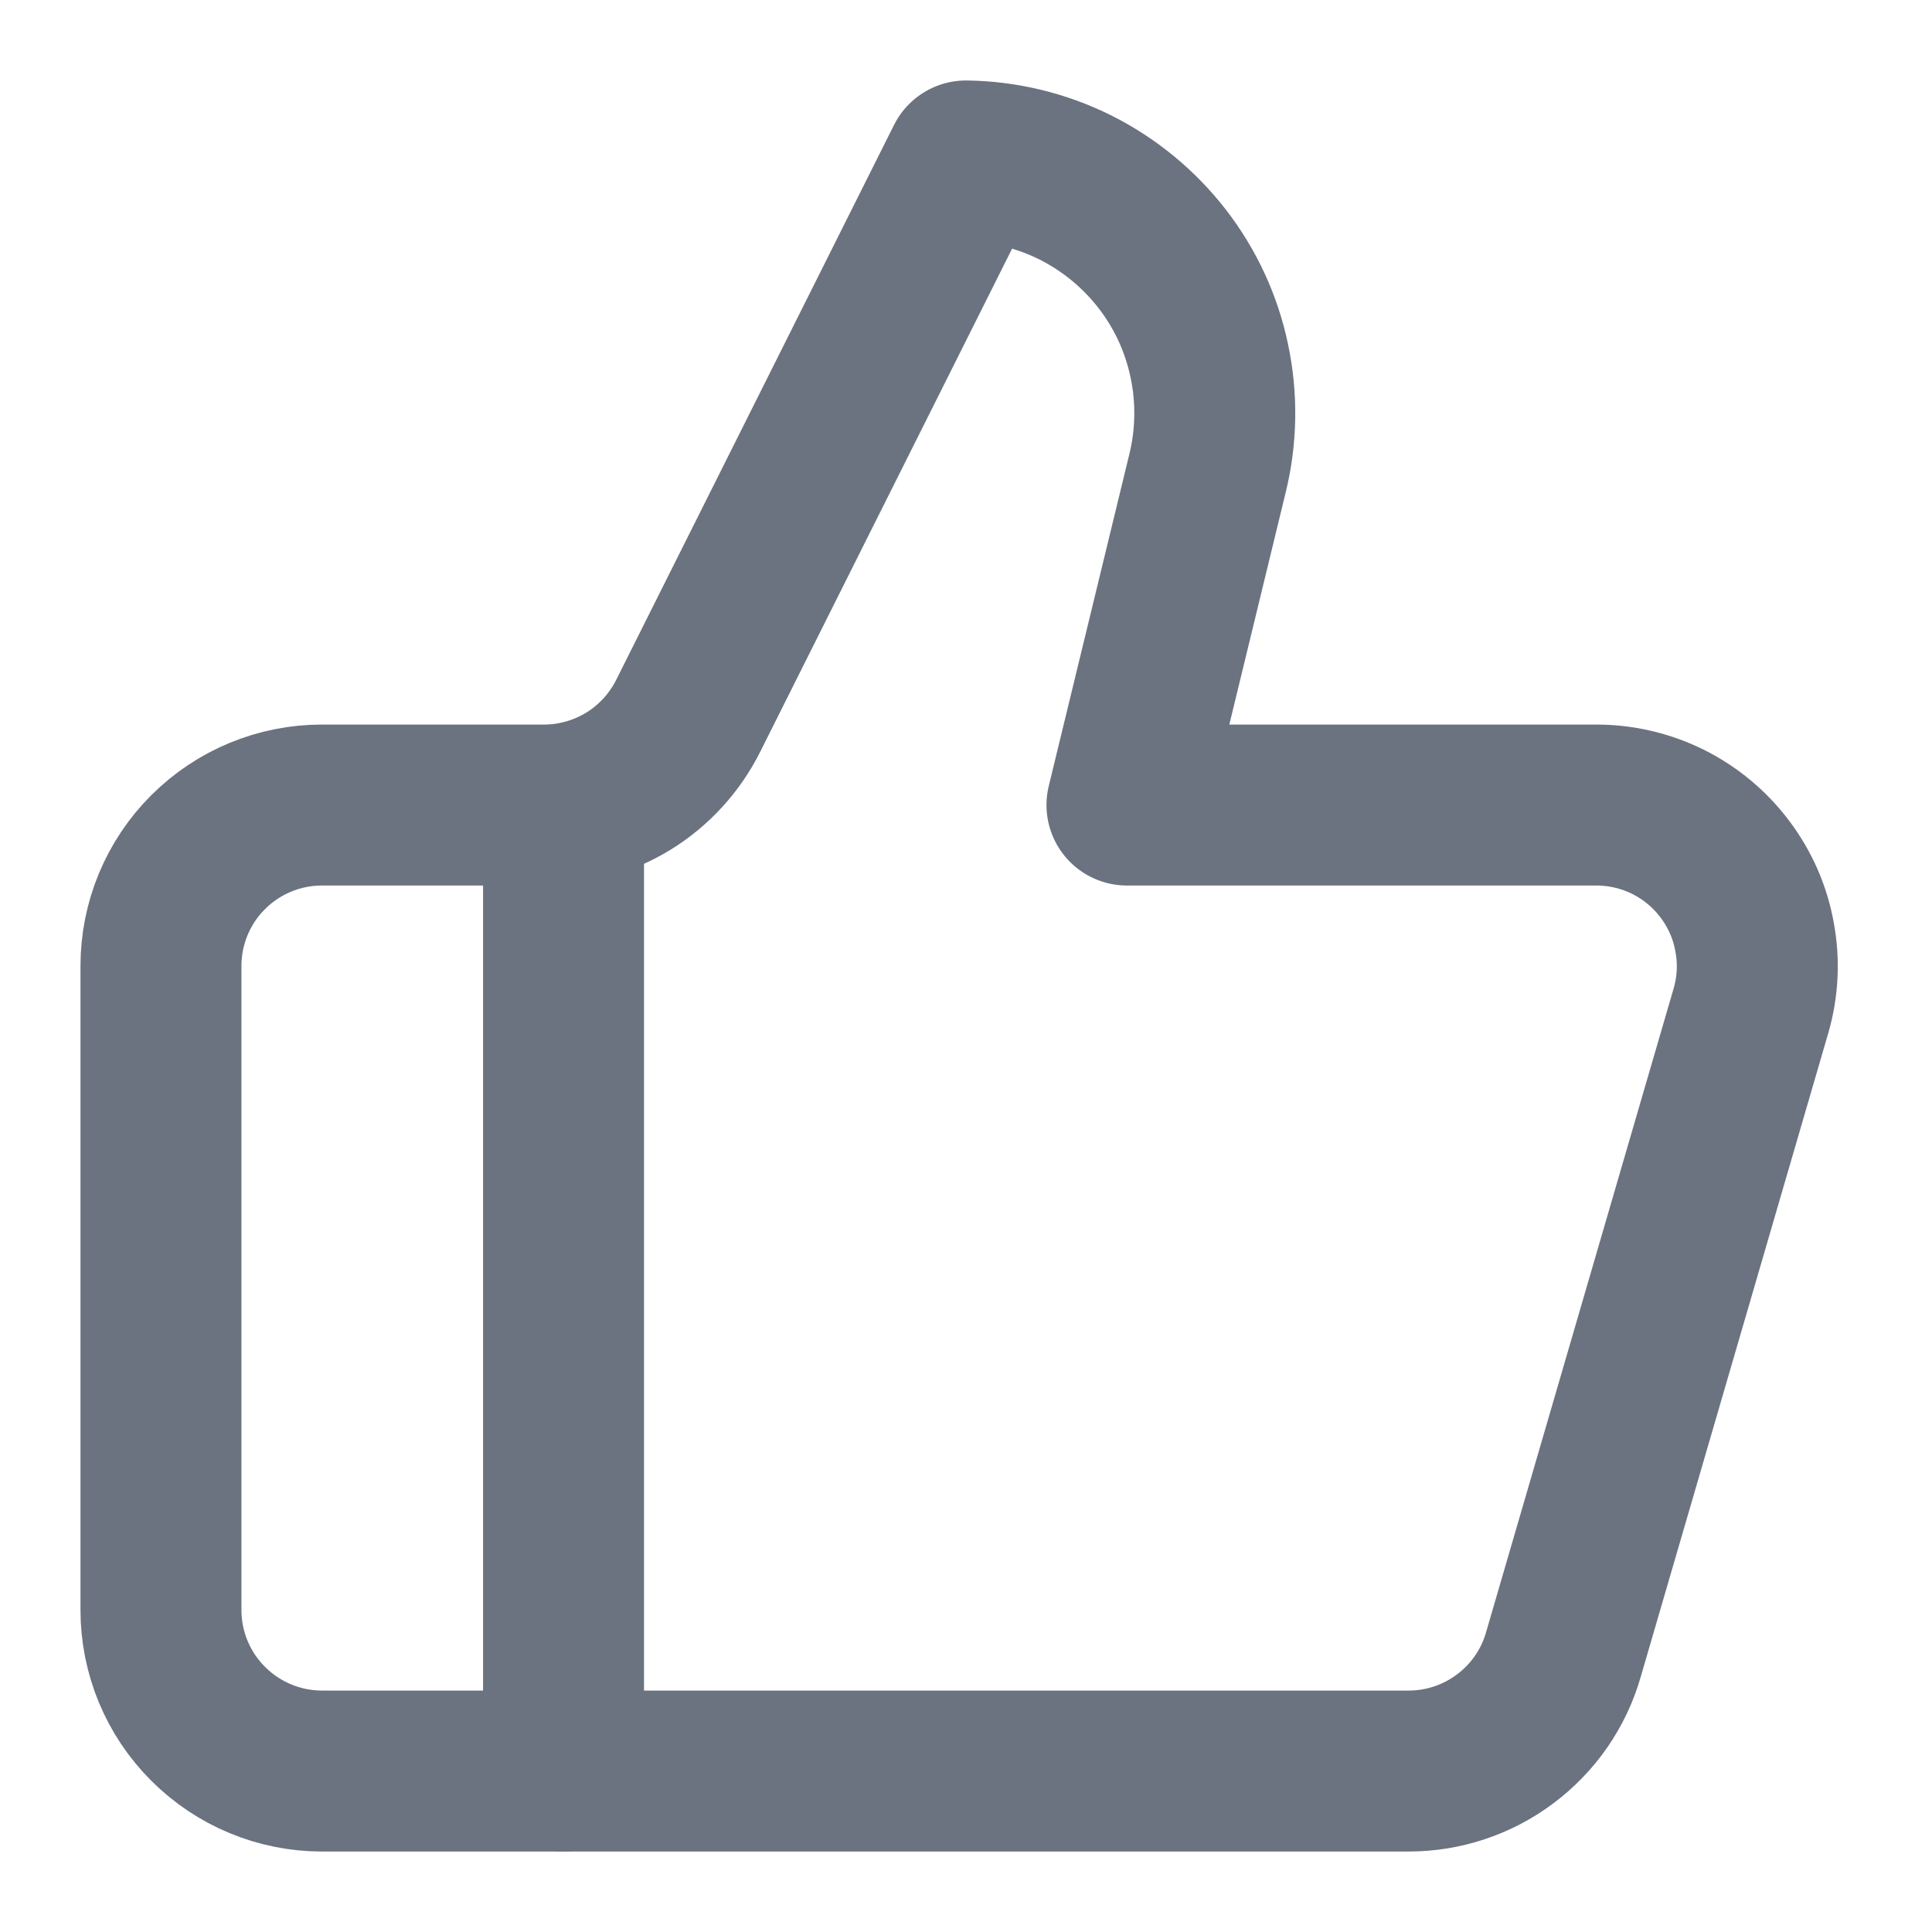
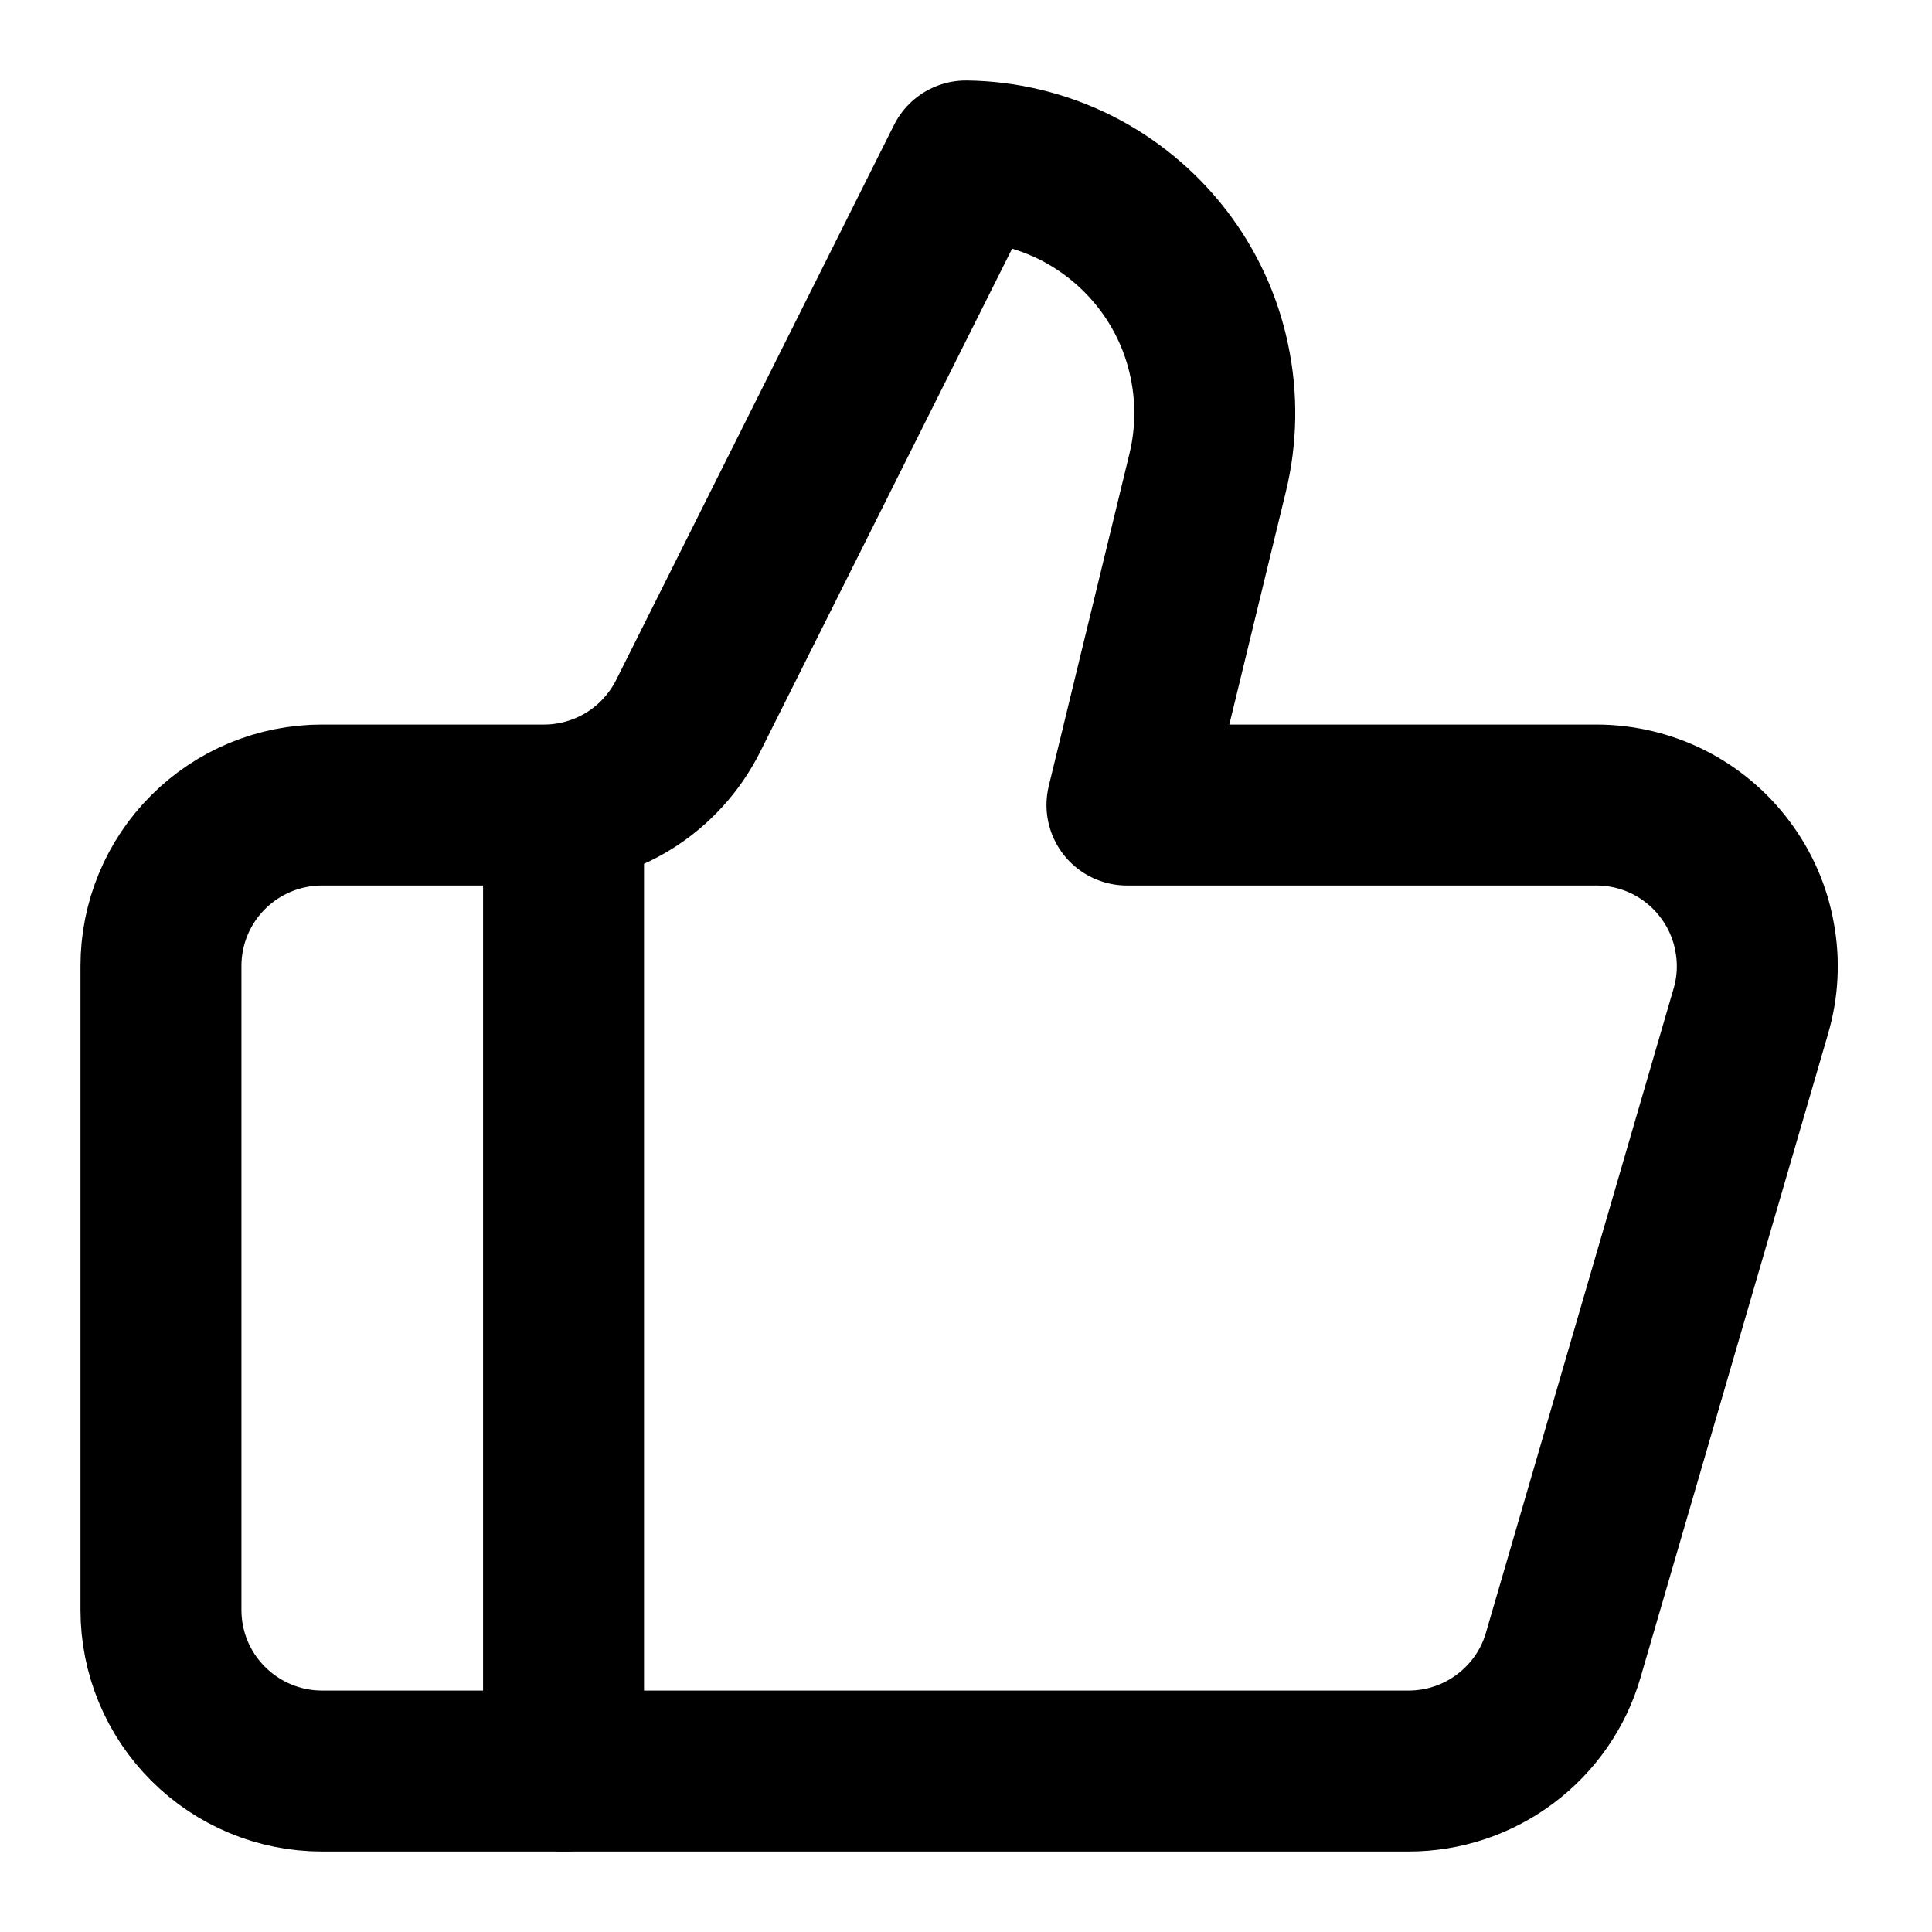
<svg xmlns="http://www.w3.org/2000/svg" width="16" height="16" viewBox="0 0 16 16" fill="none">
-   <path d="M4.667 6.667V14.667" stroke="#6B7280" stroke-width="1.333" stroke-linecap="round" stroke-linejoin="round" />
-   <path d="M10 3.92L9.333 6.667H13.22C13.427 6.667 13.631 6.715 13.816 6.807C14.001 6.9 14.162 7.034 14.286 7.2C14.411 7.366 14.495 7.558 14.531 7.762C14.569 7.965 14.558 8.175 14.5 8.373L12.946 13.707C12.866 13.984 12.697 14.227 12.466 14.4C12.236 14.573 11.955 14.667 11.666 14.667H2.666C2.313 14.667 1.974 14.526 1.724 14.276C1.473 14.026 1.333 13.687 1.333 13.333V8C1.333 7.646 1.473 7.307 1.724 7.057C1.974 6.807 2.313 6.667 2.666 6.667H4.506C4.754 6.667 4.997 6.597 5.208 6.467C5.419 6.336 5.589 6.149 5.7 5.927L8 1.333C8.314 1.337 8.623 1.412 8.905 1.552C9.186 1.693 9.432 1.895 9.625 2.144C9.817 2.392 9.951 2.681 10.015 2.989C10.08 3.296 10.075 3.615 10 3.92Z" stroke="#6B7280" stroke-width="1.333" stroke-linecap="round" stroke-linejoin="round" />
+   <path d="M4.667 6.667V14.667" stroke="currentColor" stroke-width="1.333" stroke-linecap="round" stroke-linejoin="round" />
+   <path d="M10 3.92L9.333 6.667H13.22C13.427 6.667 13.631 6.715 13.816 6.807C14.001 6.9 14.162 7.034 14.286 7.2C14.411 7.366 14.495 7.558 14.531 7.762C14.569 7.965 14.558 8.175 14.5 8.373L12.946 13.707C12.866 13.984 12.697 14.227 12.466 14.4C12.236 14.573 11.955 14.667 11.666 14.667H2.666C2.313 14.667 1.974 14.526 1.724 14.276C1.473 14.026 1.333 13.687 1.333 13.333V8C1.333 7.646 1.473 7.307 1.724 7.057C1.974 6.807 2.313 6.667 2.666 6.667H4.506C4.754 6.667 4.997 6.597 5.208 6.467C5.419 6.336 5.589 6.149 5.7 5.927L8 1.333C8.314 1.337 8.623 1.412 8.905 1.552C9.186 1.693 9.432 1.895 9.625 2.144C9.817 2.392 9.951 2.681 10.015 2.989C10.08 3.296 10.075 3.615 10 3.92Z" stroke="currentColor" stroke-width="1.333" stroke-linecap="round" stroke-linejoin="round" />
</svg>
